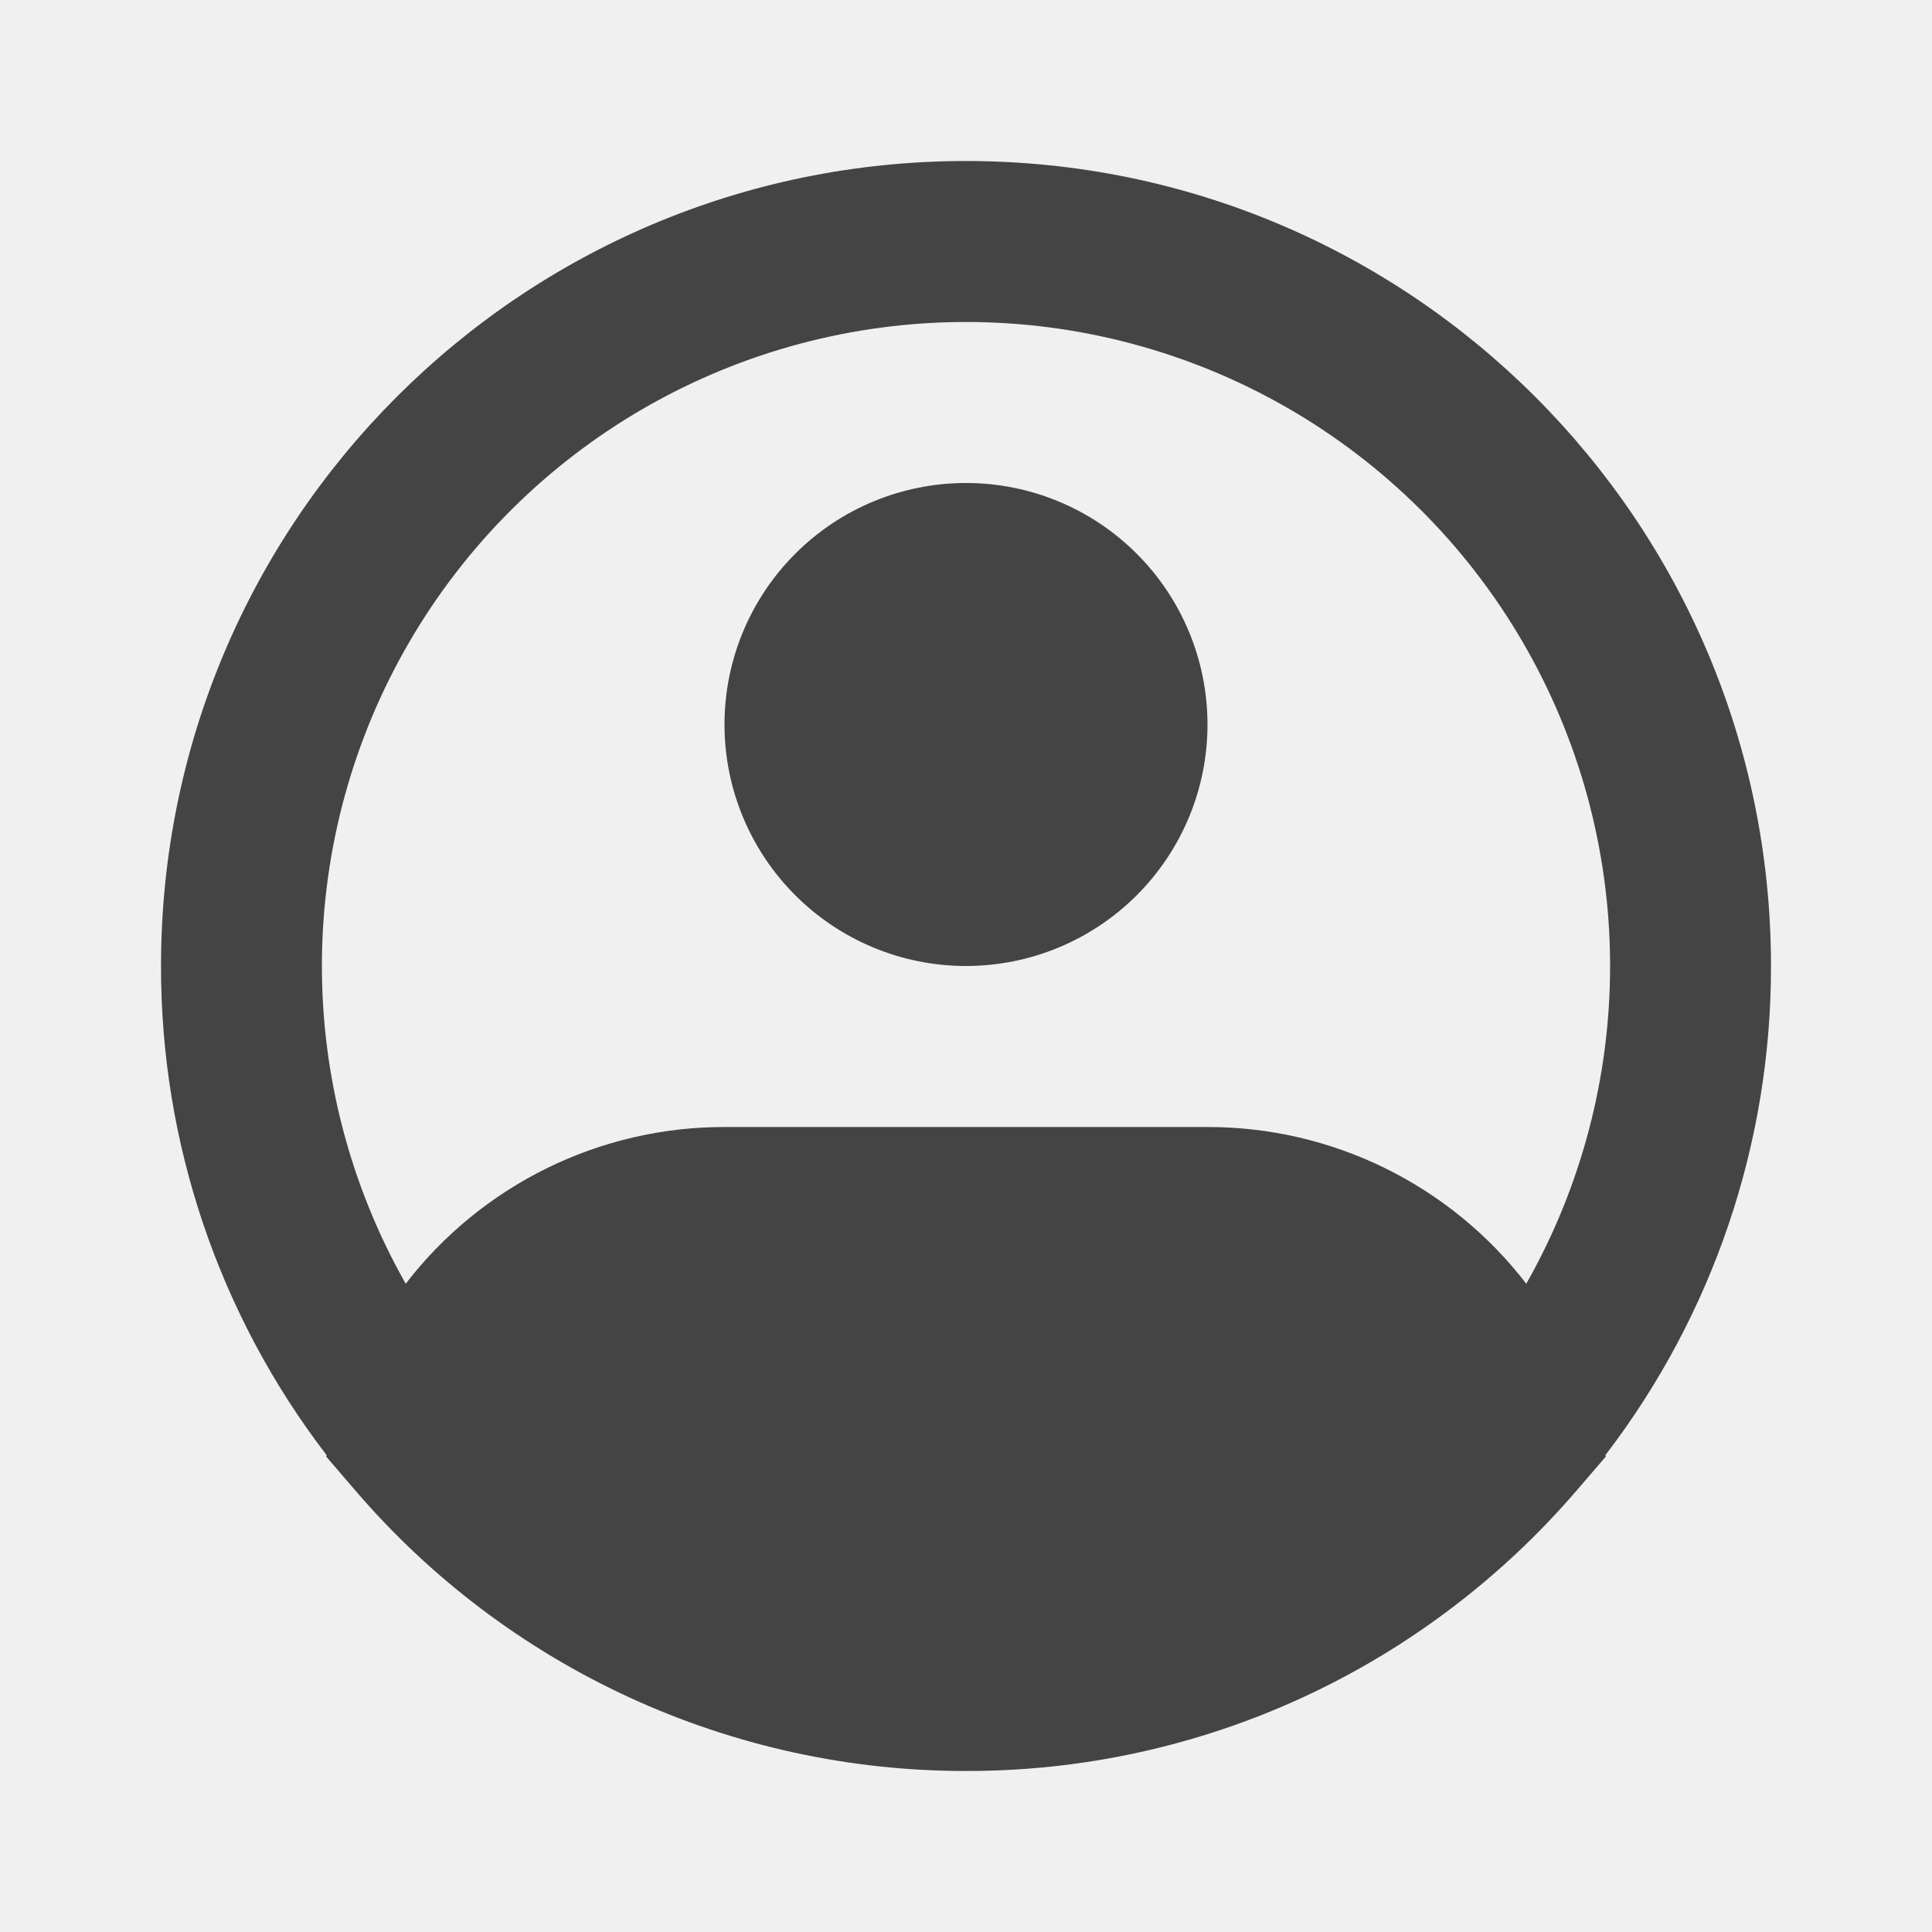
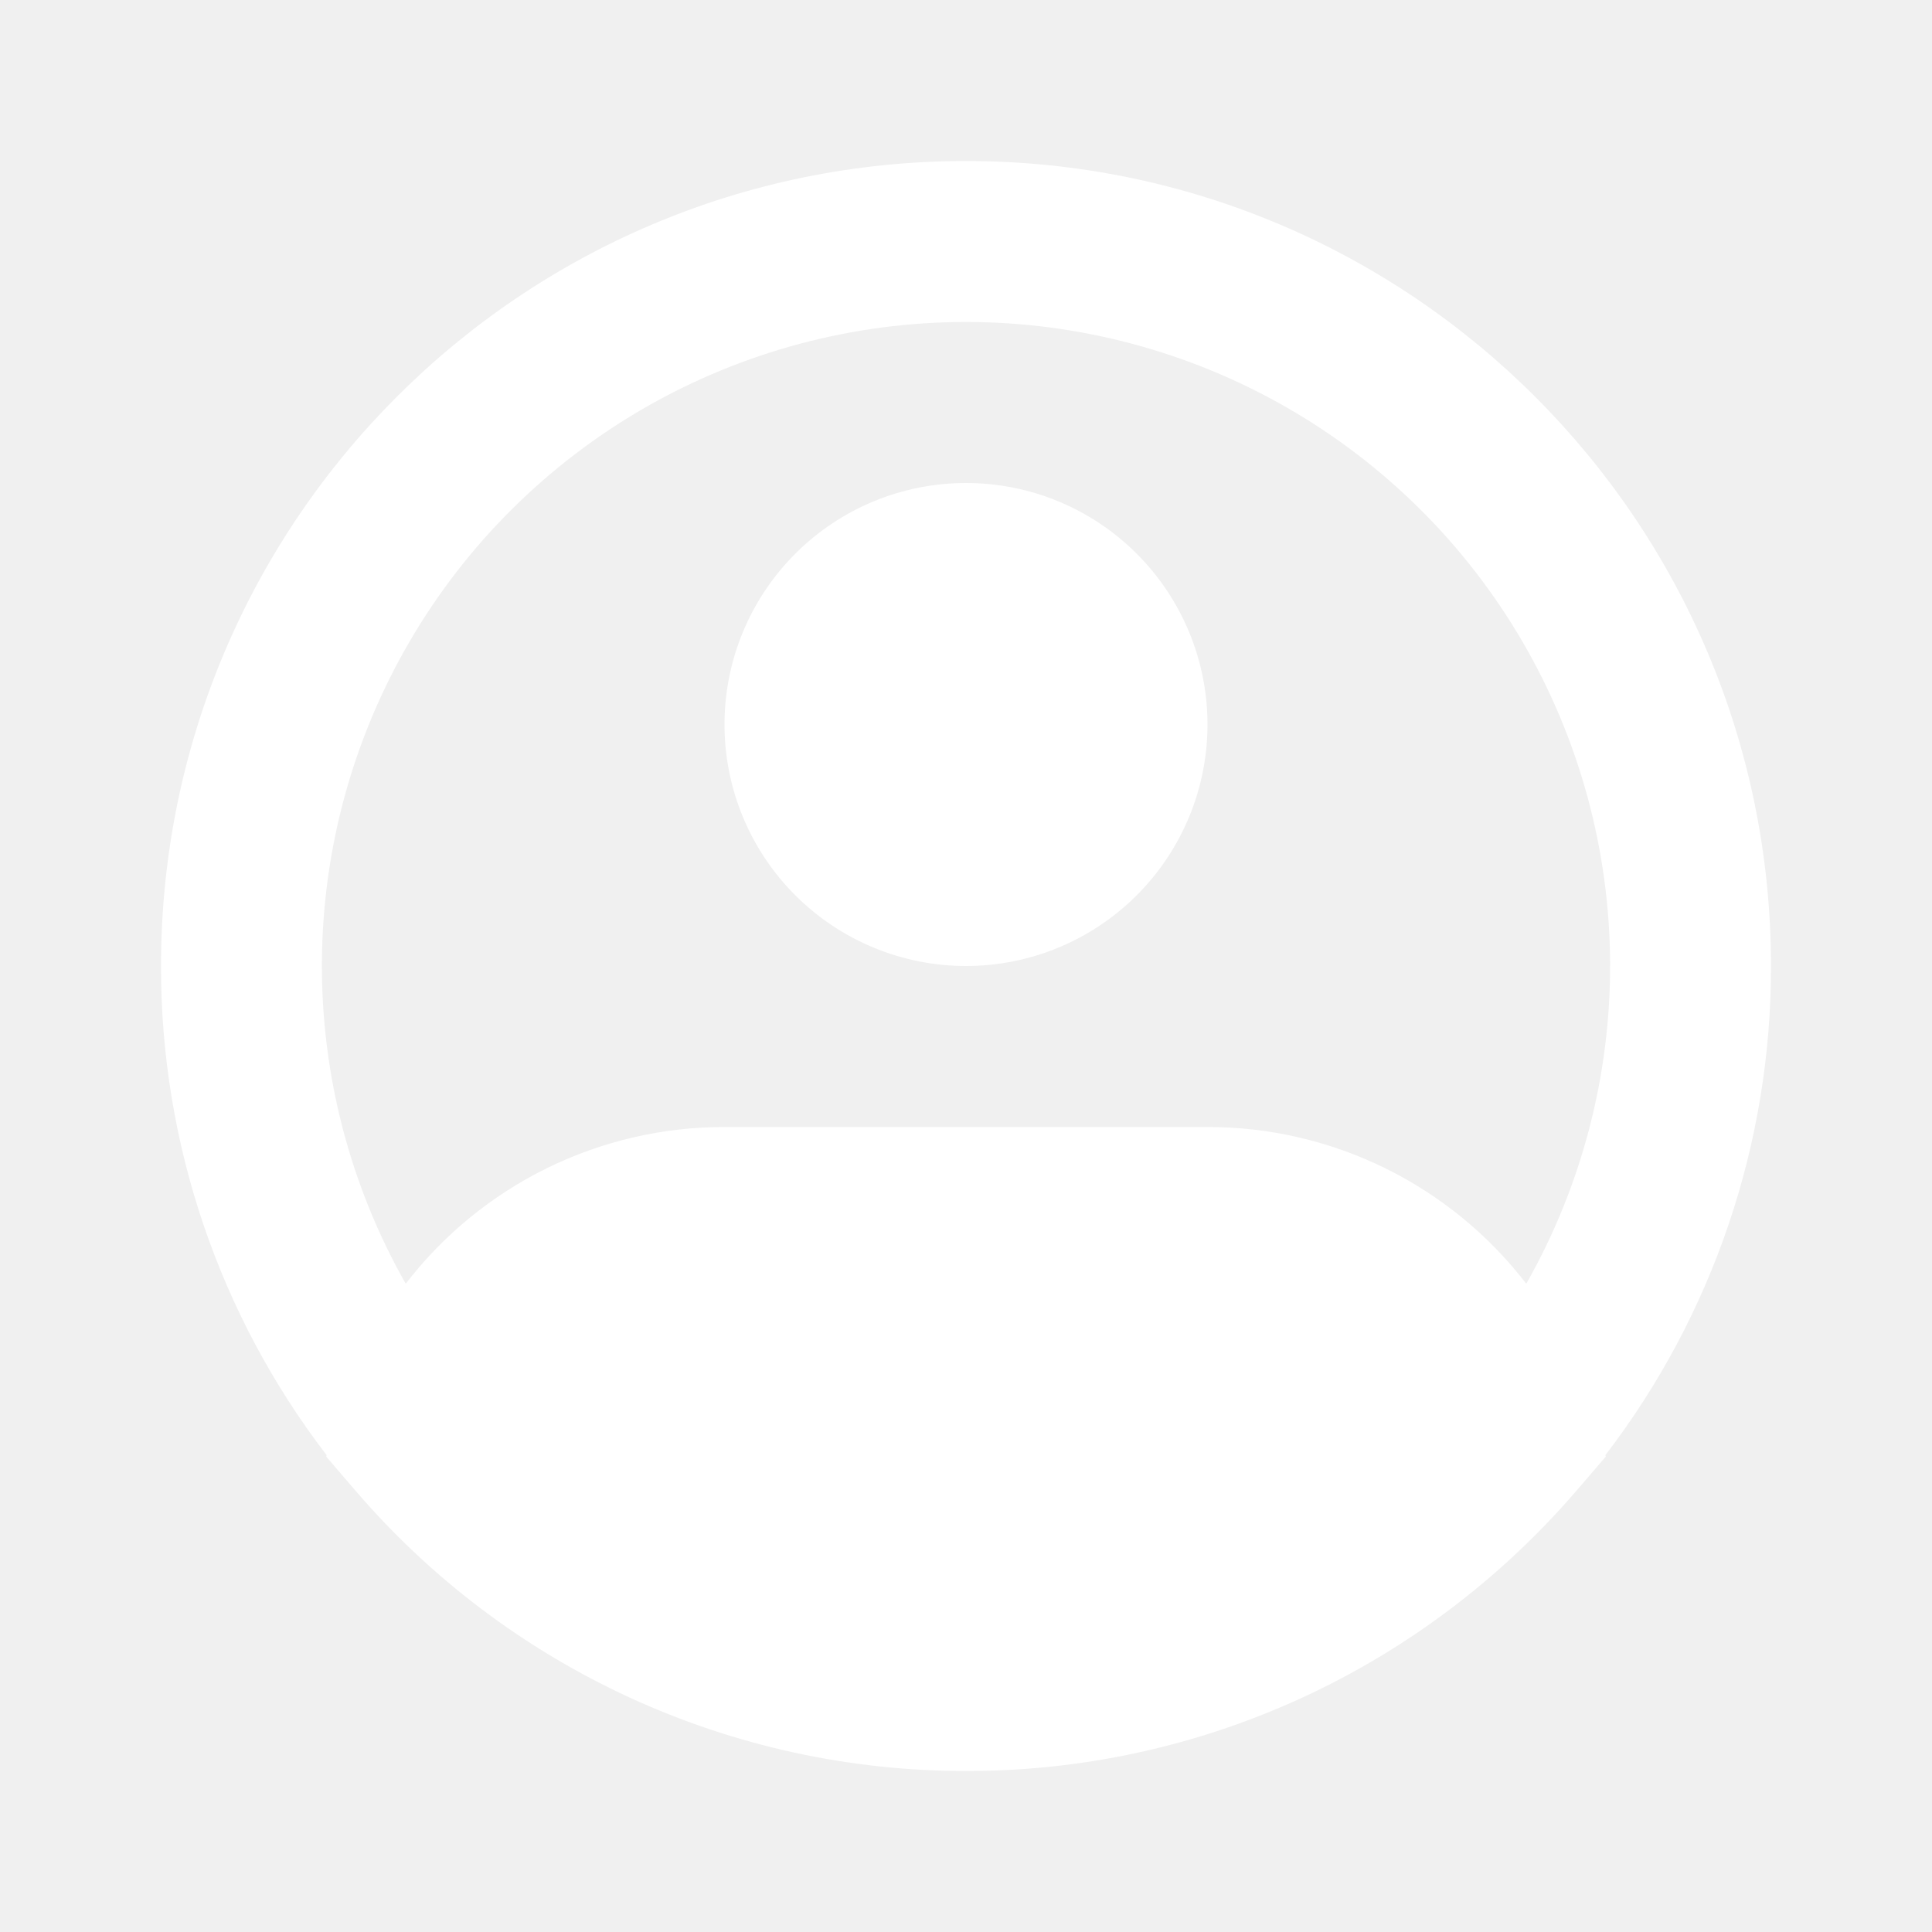
<svg xmlns="http://www.w3.org/2000/svg" width="50" height="50" viewBox="0 0 50 50" fill="none">
  <g id="iconamoon:profile-circle-fill">
-     <path id="Vector" fill-rule="evenodd" clip-rule="evenodd" d="M25 8.333C22.085 8.333 19.221 9.097 16.693 10.549C14.166 12.002 12.063 14.091 10.596 16.61C9.128 19.129 8.347 21.989 8.331 24.904C8.314 27.819 9.062 30.687 10.5 33.223C11.472 31.959 12.722 30.937 14.152 30.233C15.583 29.53 17.156 29.165 18.75 29.167H31.25C32.844 29.165 34.417 29.53 35.848 30.233C37.278 30.937 38.528 31.959 39.5 33.223C40.938 30.687 41.686 27.819 41.669 24.904C41.653 21.989 40.871 19.129 39.404 16.61C37.937 14.091 35.834 12.002 33.307 10.549C30.779 9.097 27.915 8.333 25 8.333ZM41.548 37.658C44.333 34.027 45.84 29.577 45.833 25C45.833 13.494 36.506 4.167 25 4.167C13.494 4.167 4.167 13.494 4.167 25C4.16 29.577 5.666 34.027 8.452 37.658L8.442 37.696L9.181 38.556C11.135 40.841 13.561 42.674 16.292 43.931C19.023 45.187 21.994 45.836 25 45.833C29.224 45.841 33.349 44.558 36.823 42.156C38.304 41.133 39.647 39.923 40.819 38.556L41.558 37.696L41.548 37.658ZM25 12.5C23.342 12.5 21.753 13.158 20.581 14.331C19.409 15.503 18.75 17.092 18.75 18.75C18.75 20.408 19.409 21.997 20.581 23.169C21.753 24.341 23.342 25 25 25C26.658 25 28.247 24.341 29.419 23.169C30.591 21.997 31.25 20.408 31.25 18.75C31.25 17.092 30.591 15.503 29.419 14.331C28.247 13.158 26.658 12.5 25 12.5Z" fill="#444444" />
+     <path id="Vector" fill-rule="evenodd" clip-rule="evenodd" d="M25 8.333C22.085 8.333 19.221 9.097 16.693 10.549C14.166 12.002 12.063 14.091 10.596 16.61C9.128 19.129 8.347 21.989 8.331 24.904C8.314 27.819 9.062 30.687 10.5 33.223C11.472 31.959 12.722 30.937 14.152 30.233C15.583 29.53 17.156 29.165 18.75 29.167H31.25C32.844 29.165 34.417 29.53 35.848 30.233C37.278 30.937 38.528 31.959 39.5 33.223C40.938 30.687 41.686 27.819 41.669 24.904C41.653 21.989 40.871 19.129 39.404 16.61C37.937 14.091 35.834 12.002 33.307 10.549C30.779 9.097 27.915 8.333 25 8.333ZM41.548 37.658C44.333 34.027 45.84 29.577 45.833 25C45.833 13.494 36.506 4.167 25 4.167C13.494 4.167 4.167 13.494 4.167 25C4.16 29.577 5.666 34.027 8.452 37.658L8.442 37.696L9.181 38.556C11.135 40.841 13.561 42.674 16.292 43.931C19.023 45.187 21.994 45.836 25 45.833C29.224 45.841 33.349 44.558 36.823 42.156C38.304 41.133 39.647 39.923 40.819 38.556L41.558 37.696L41.548 37.658ZM25 12.5C23.342 12.5 21.753 13.158 20.581 14.331C19.409 15.503 18.75 17.092 18.75 18.75C18.75 20.408 19.409 21.997 20.581 23.169C21.753 24.341 23.342 25 25 25C26.658 25 28.247 24.341 29.419 23.169C30.591 21.997 31.25 20.408 31.25 18.75C31.25 17.092 30.591 15.503 29.419 14.331C28.247 13.158 26.658 12.5 25 12.5Z" fill="white" />
  </g>
</svg>
